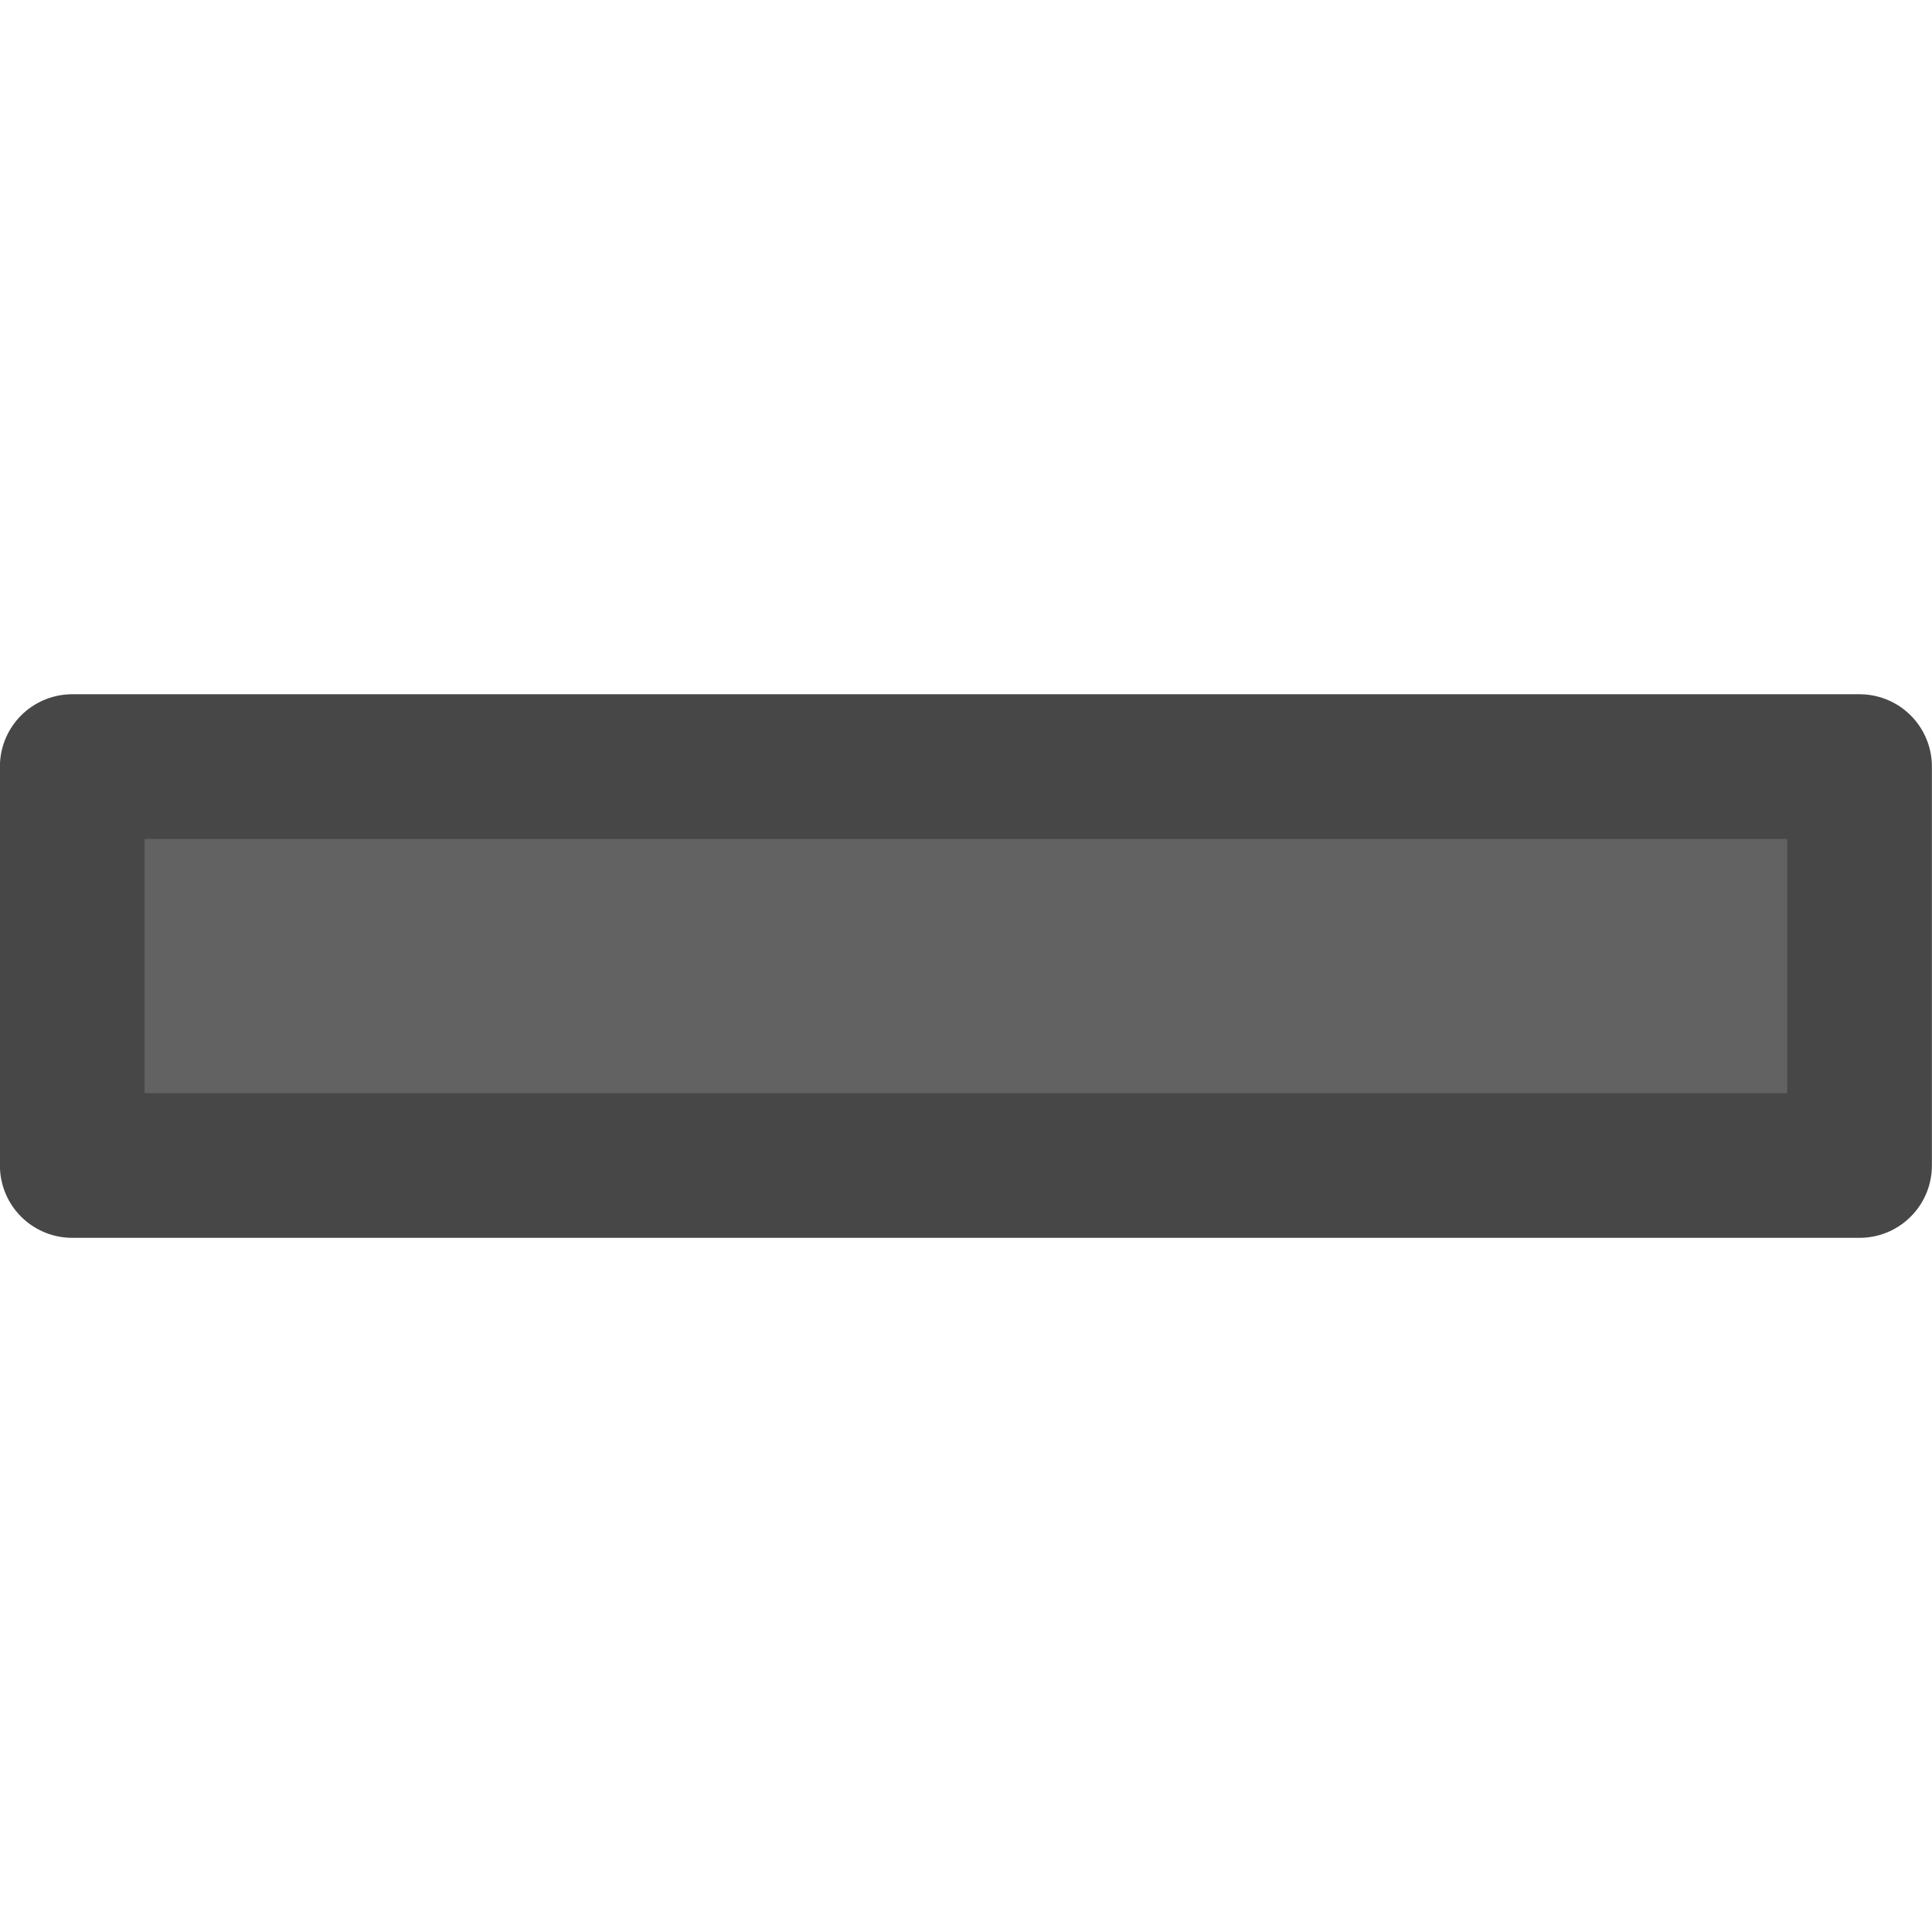
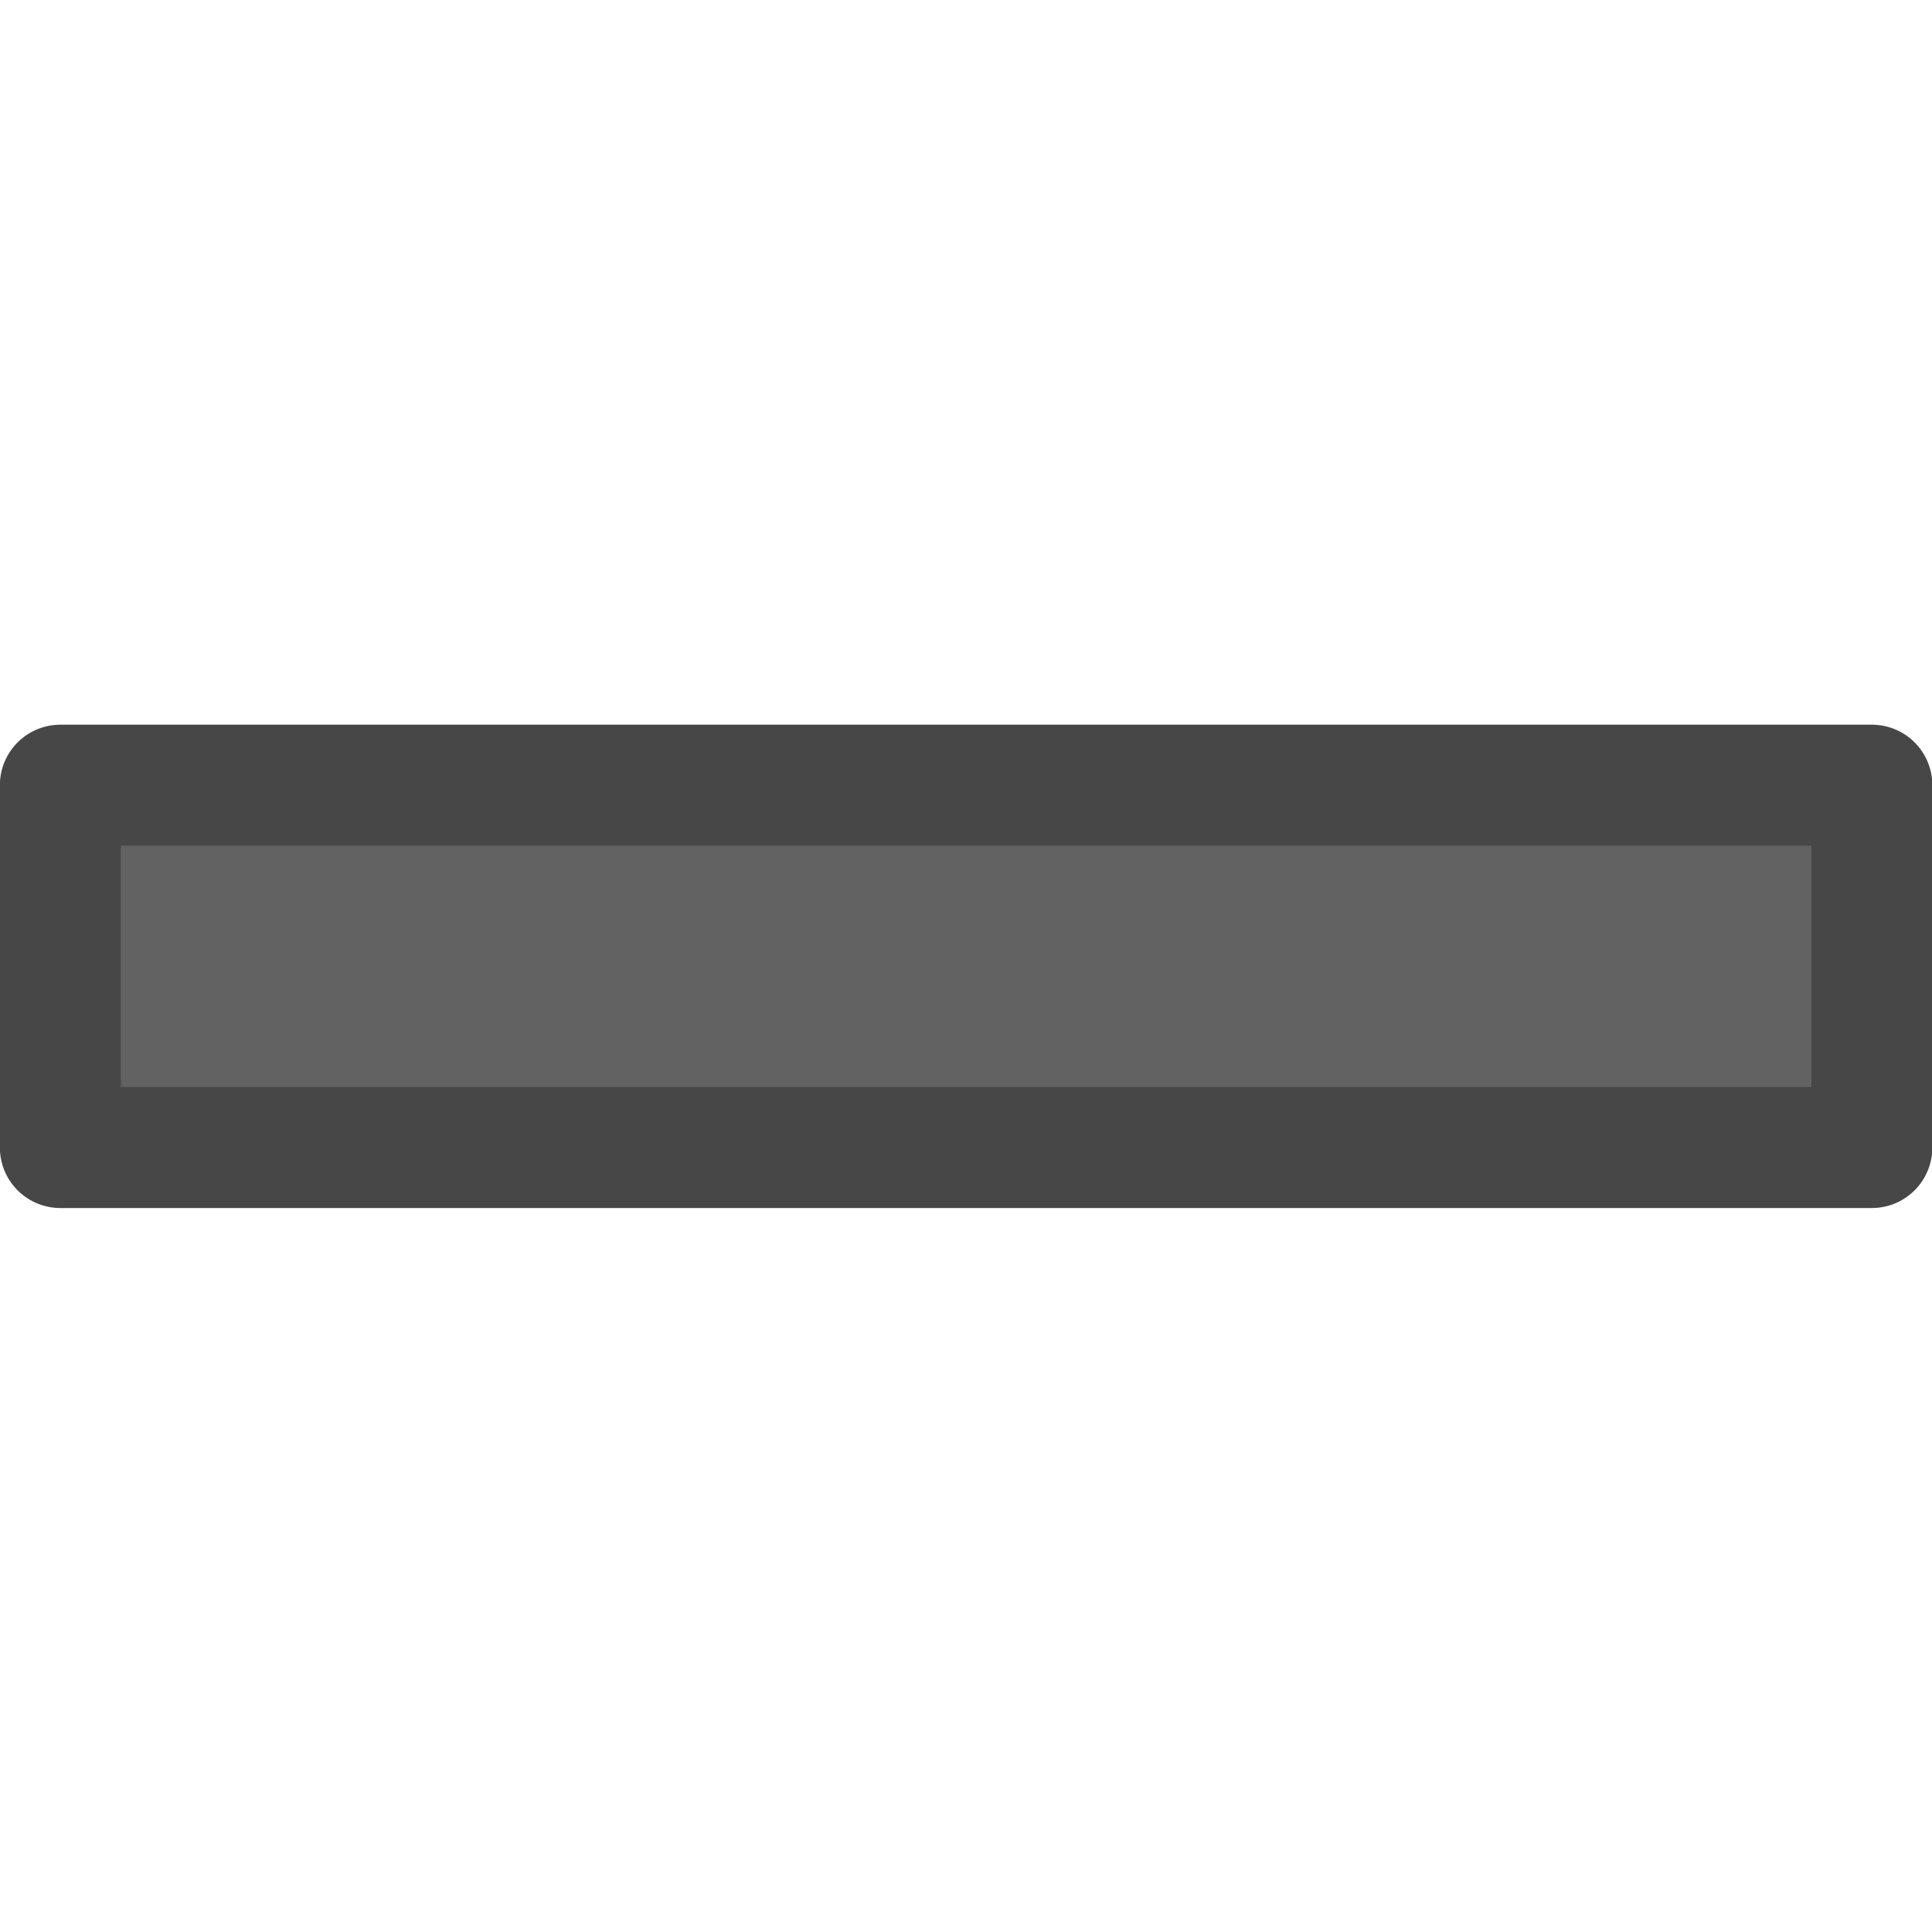
<svg xmlns="http://www.w3.org/2000/svg" width="4.233mm" height="4.233mm" viewBox="0 0 4.233 4.233" version="1.1" id="svg1" xml:space="preserve">
  <defs id="defs1" />
-   <g id="layer1" transform="translate(-55.89771,-7.210413)">
-     <path id="rect2-4-8-7-1" style="fill:#626262;fill-opacity:1;fill-rule:evenodd;stroke:#474747;stroke-width:0.317;stroke-linecap:round;stroke-linejoin:round;stroke-dasharray:none;stroke-opacity:1" d="m 56.056,8.89 v 0.874 h 3.916 V 8.89 Z" />
+   <g id="layer1" transform="translate(-71.07977,-2.565724)">
+     <path id="rect2-4-8-7-1" style="fill:#626262;fill-opacity:1;fill-rule:evenodd;stroke:#474747;stroke-width:0.265;stroke-linecap:round;stroke-linejoin:round;stroke-dasharray:none;stroke-opacity:1" d="m 71.212,4.286 v 0.794 h 3.969 V 4.286 Z" />
  </g>
</svg>
